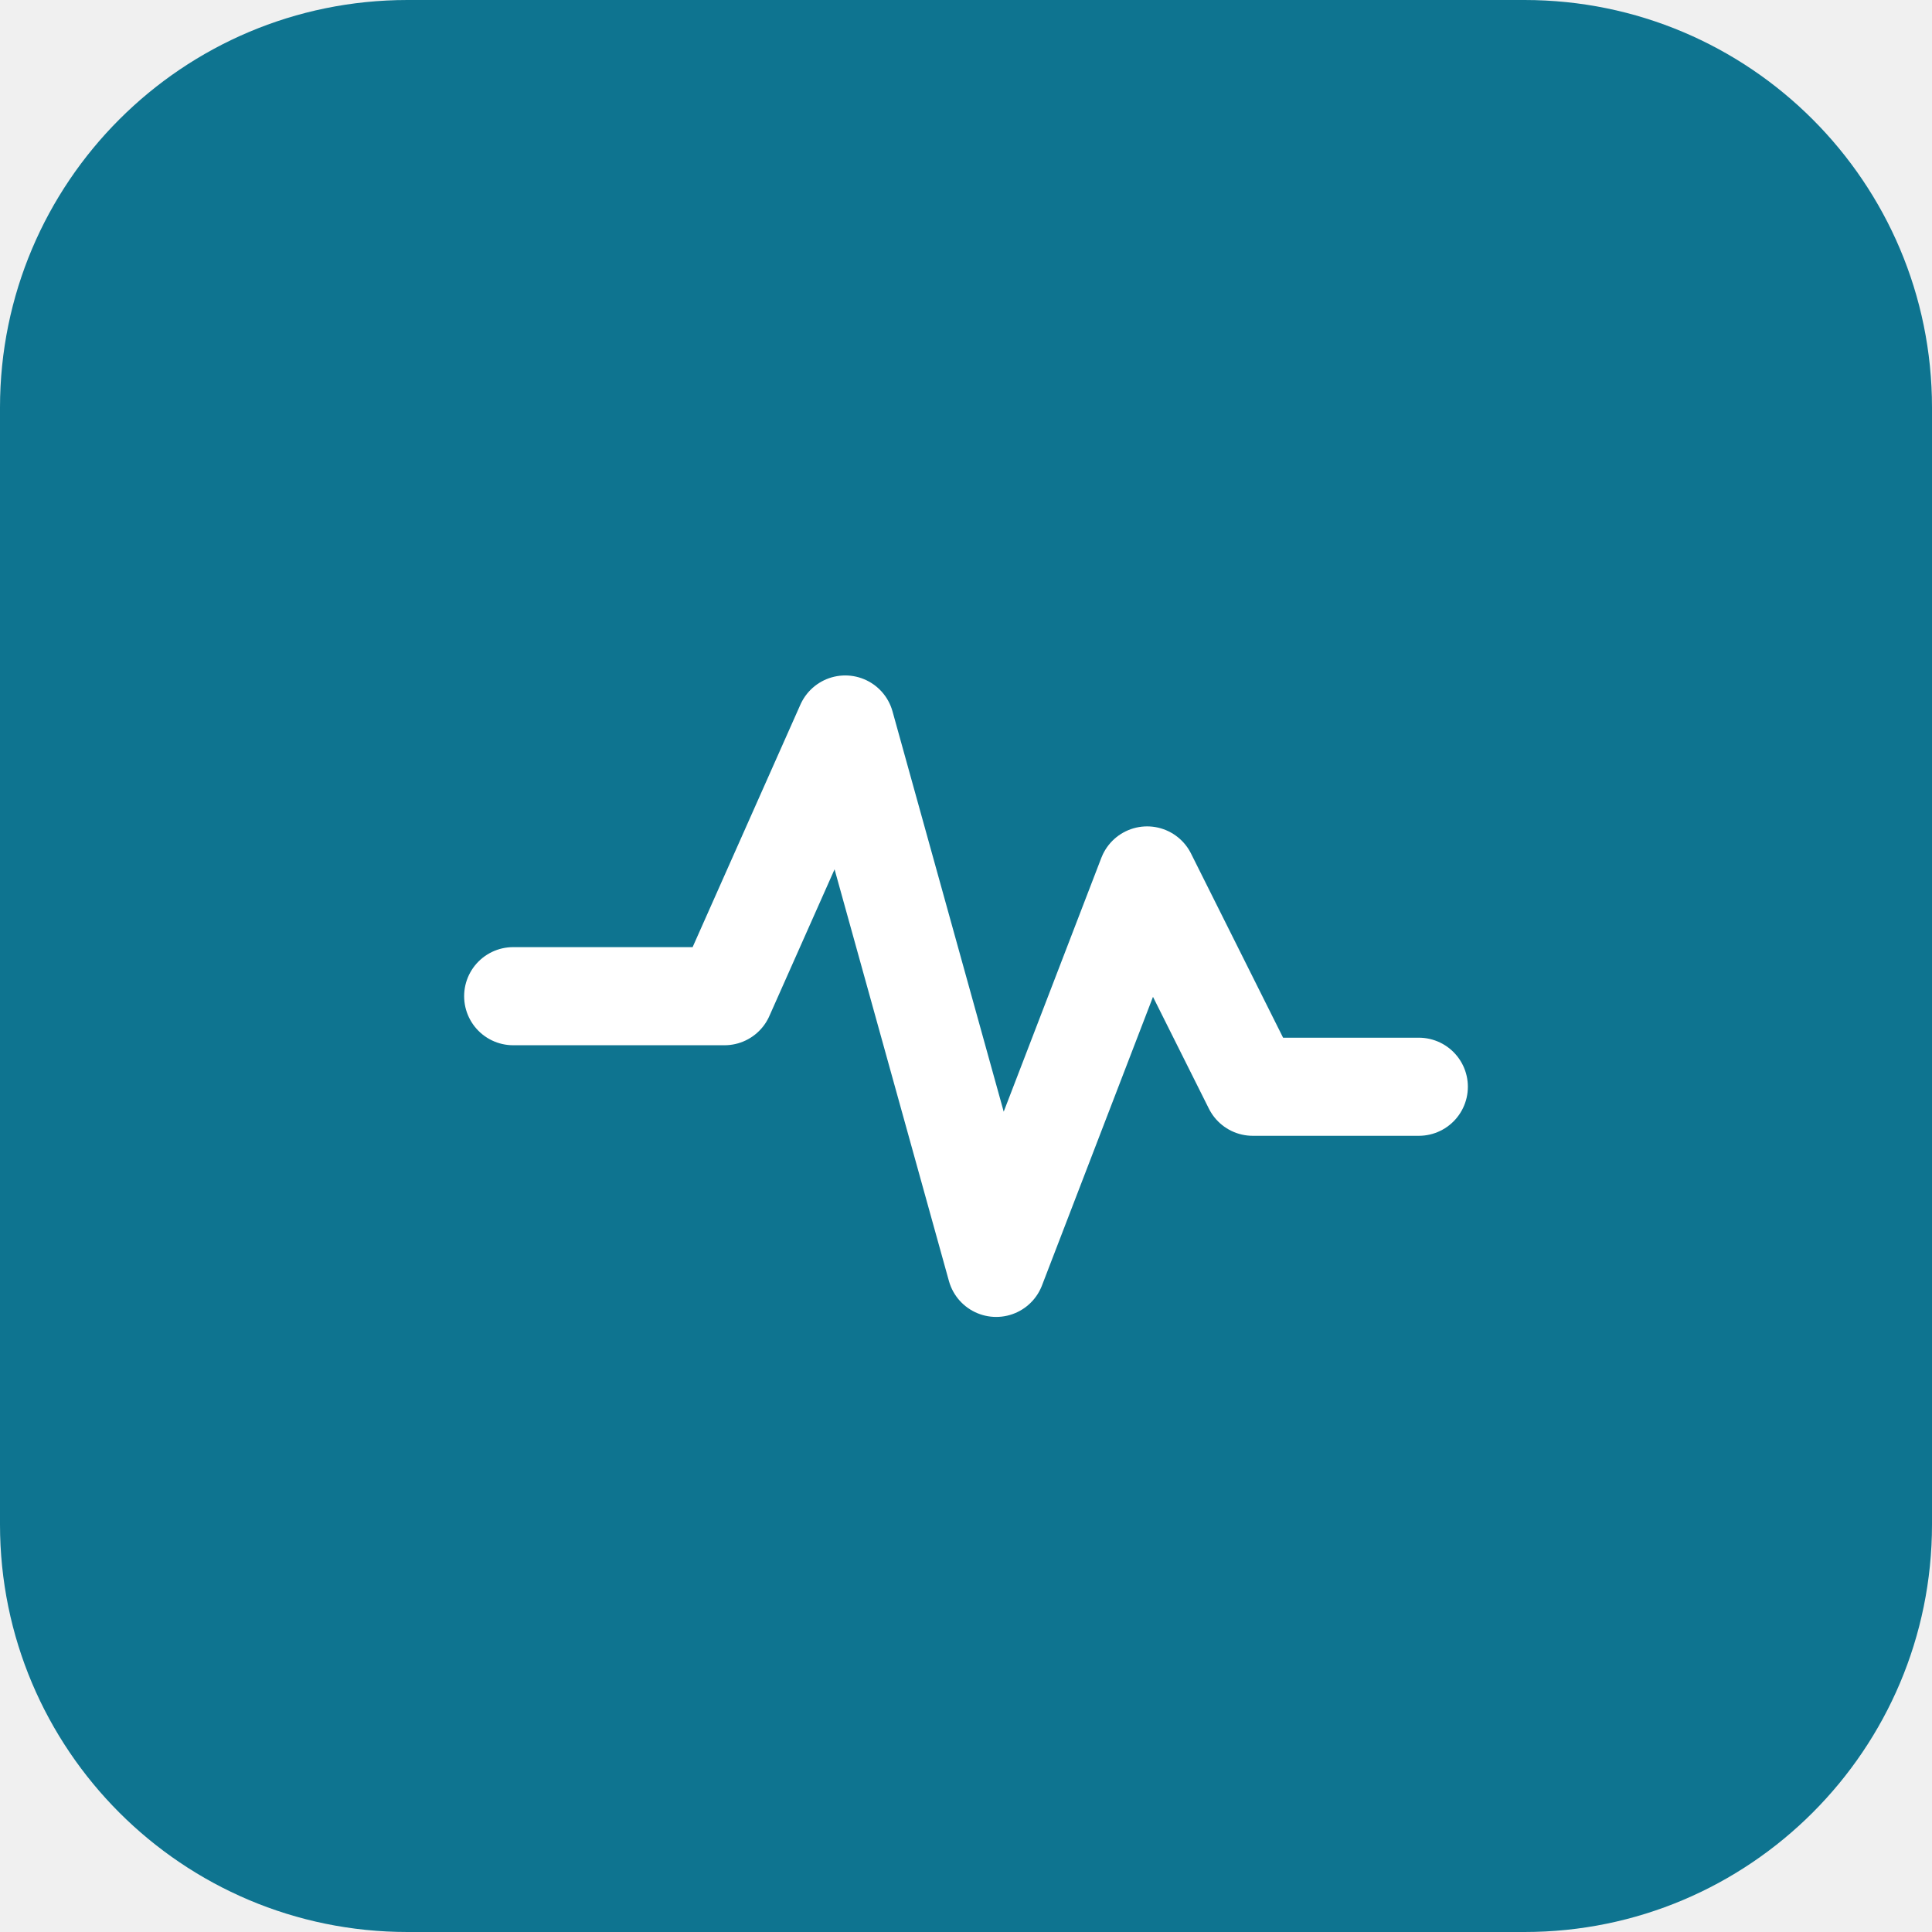
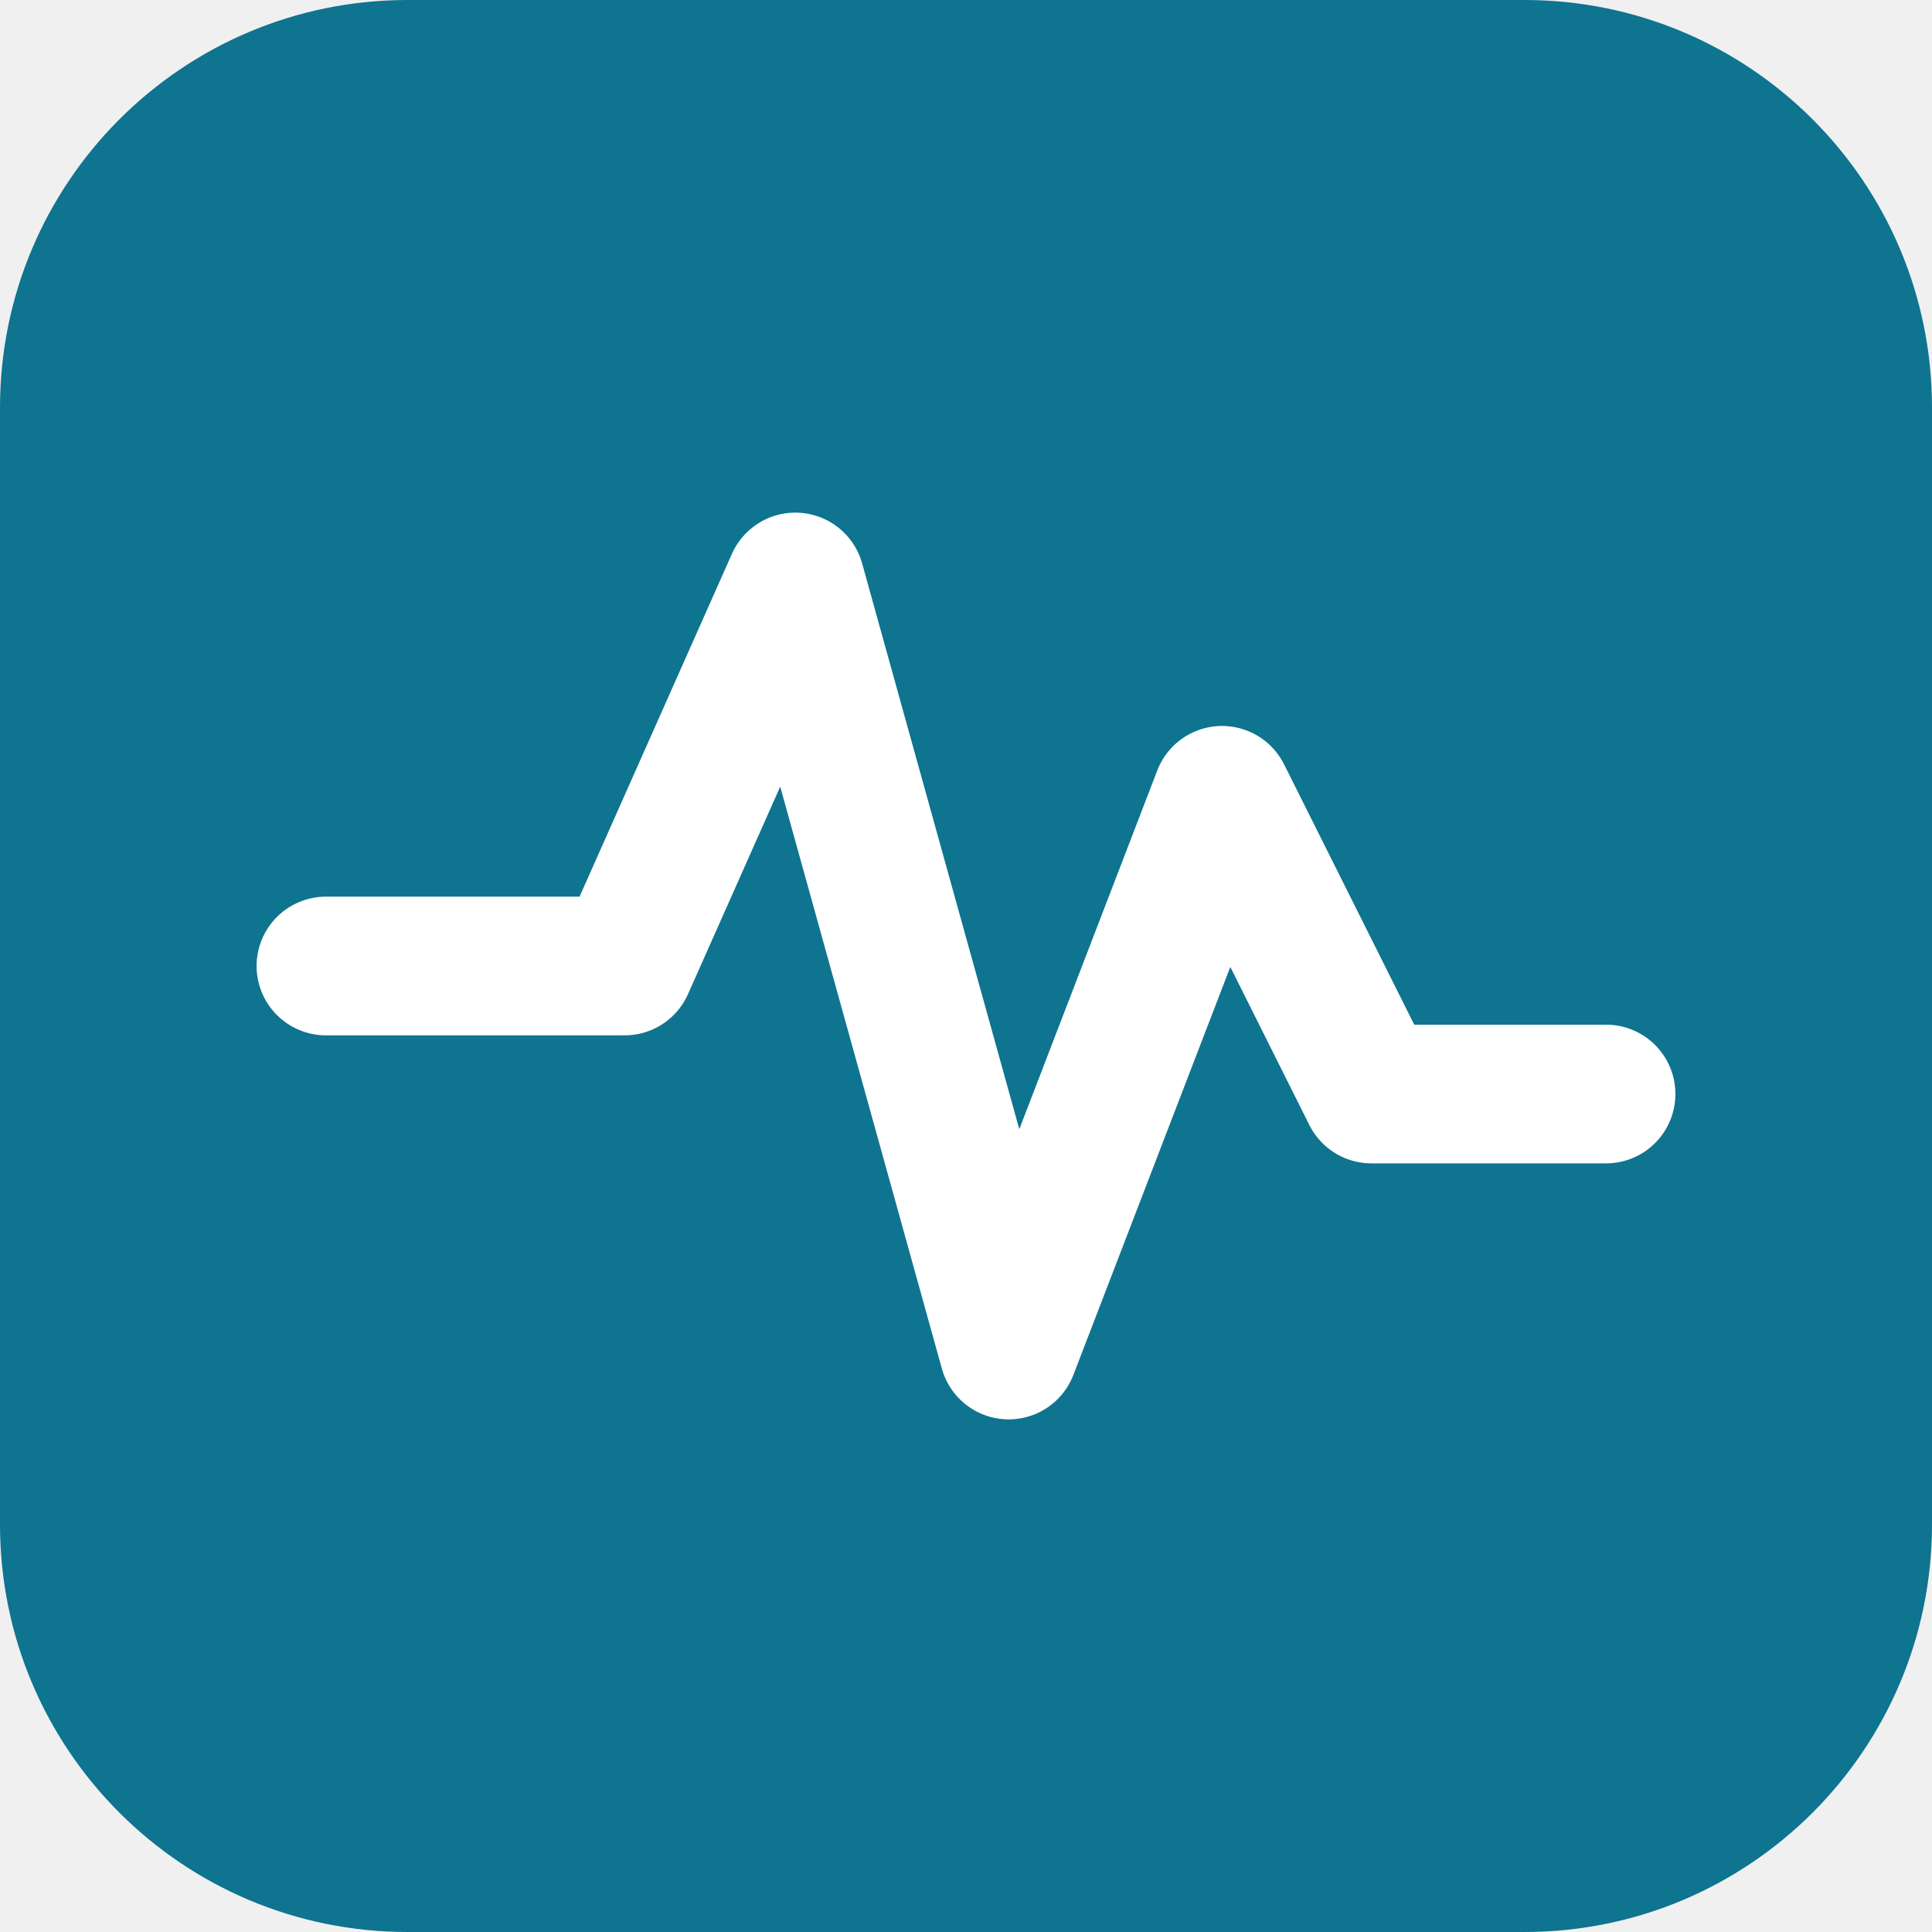
<svg xmlns="http://www.w3.org/2000/svg" viewBox="0 0 512 512">
  <rect width="512" height="512" rx="108" fill="#0e7490" />
-   <path d="M136 264h56l32-72 40 144 40-104 28 56h44" fill="none" stroke="#fff" stroke-width="26" stroke-linecap="round" stroke-linejoin="round" />
+   <g transform="translate(-105.865,-117.173) scale(1.41353)">
+     <path d="M136 264h56l32-72 40 144 40-104 28 56h44" fill="none" stroke="#fff" stroke-width="26" stroke-linecap="round" stroke-linejoin="round" />
+   </g>
</svg>
